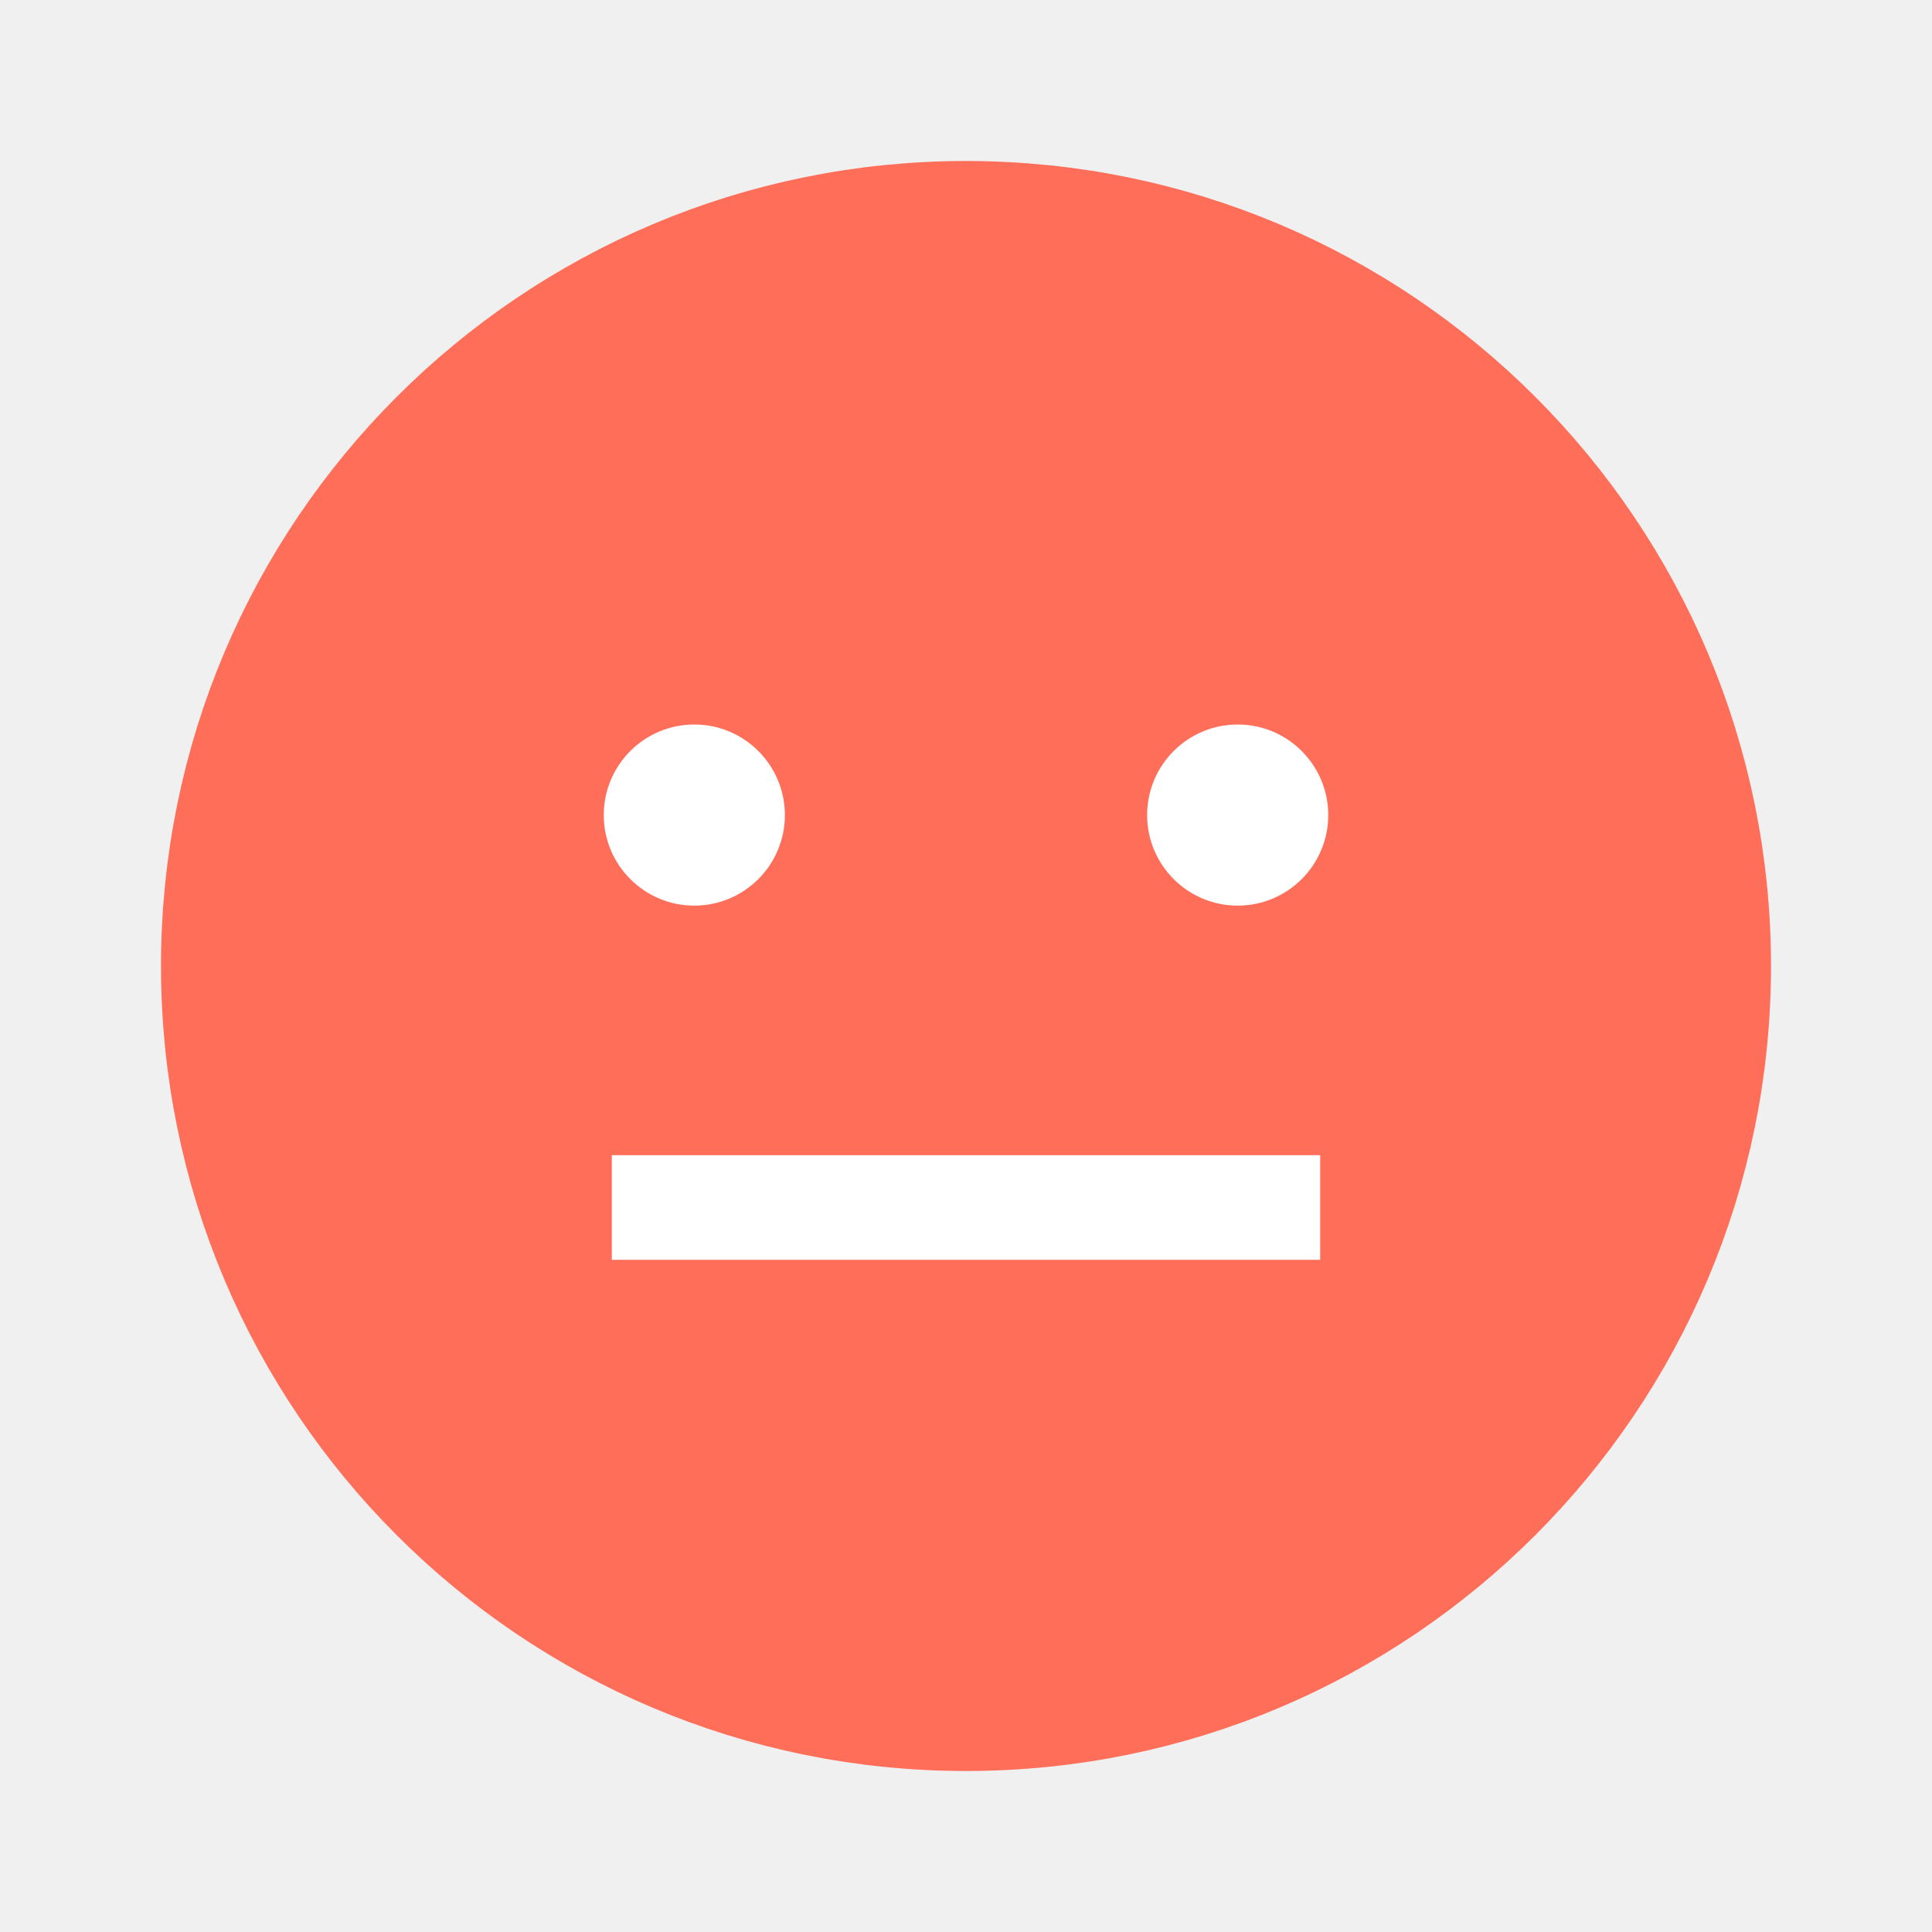
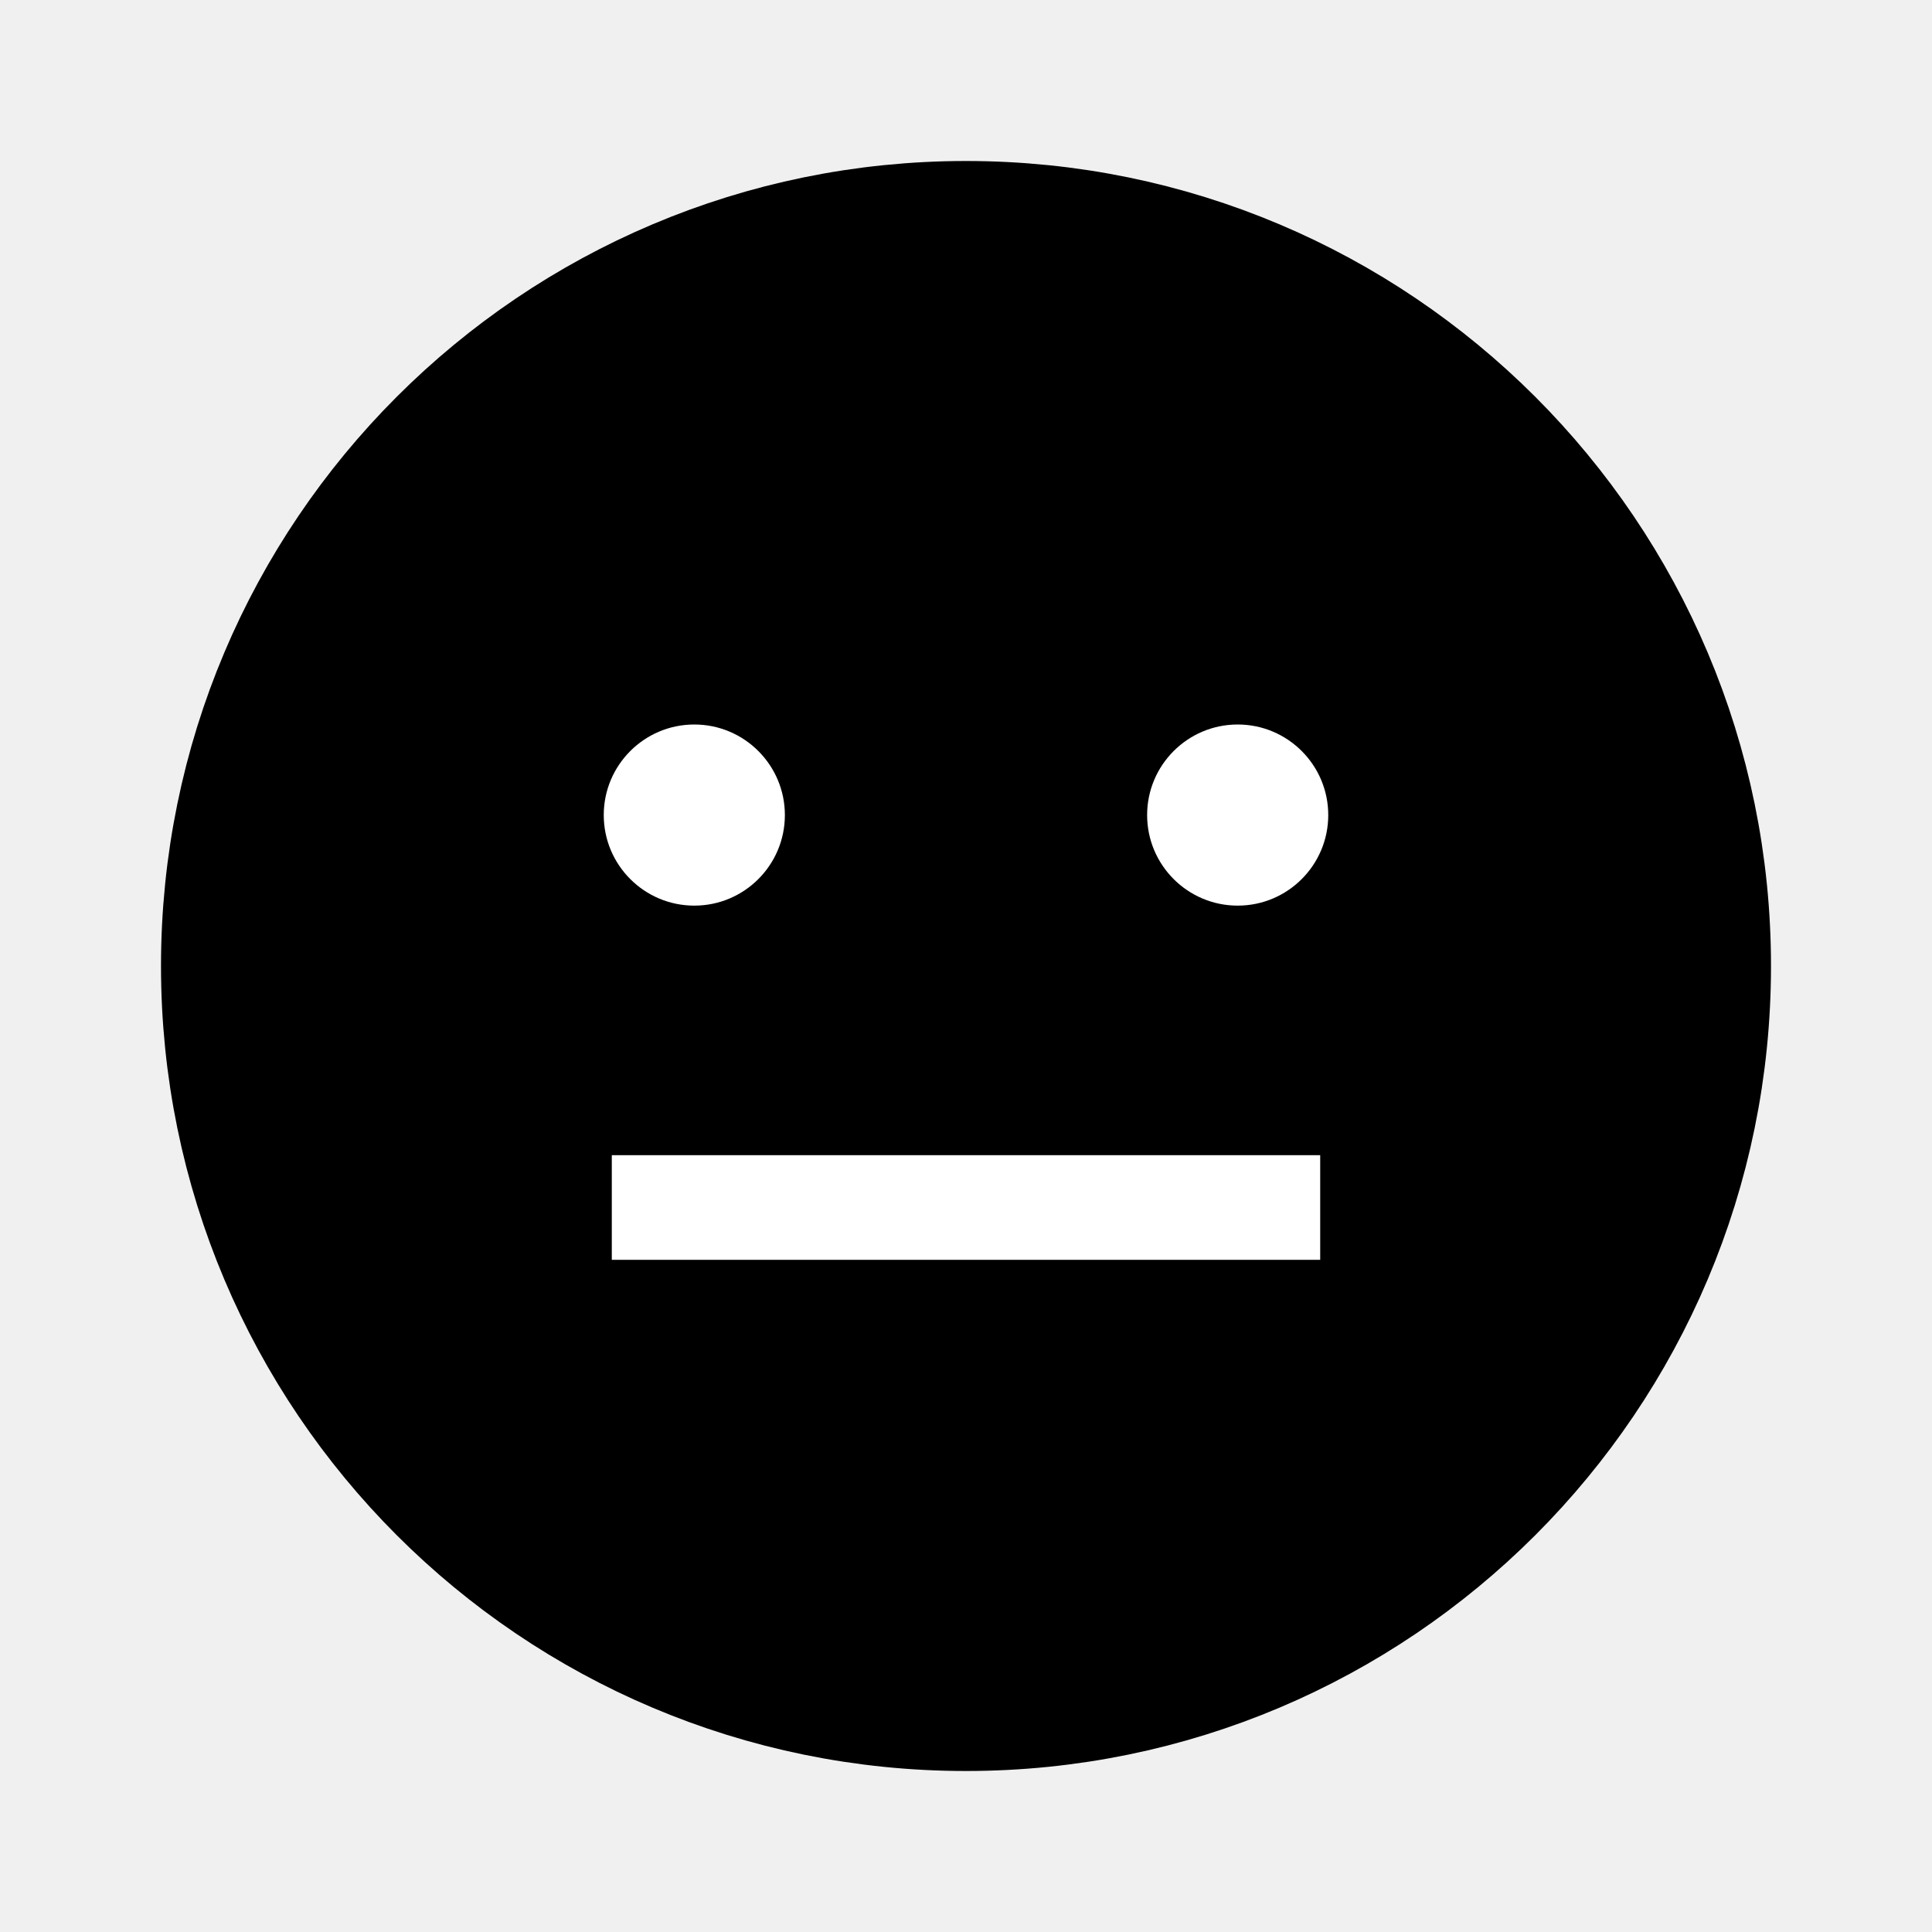
<svg xmlns="http://www.w3.org/2000/svg" width="24" height="24" viewBox="0 0 24 24" fill="none">
-   <path d="M12 21C16.971 21 21 16.971 21 12C21 7.029 16.971 3 12 3C7.029 3 3 7.029 3 12C3 16.971 7.029 21 12 21Z" fill="#FF6E59" stroke="#FF6E59" stroke-width="2" stroke-miterlimit="10" />
+   <path d="M12 21C16.971 21 21 16.971 21 12C21 7.029 16.971 3 12 3C7.029 3 3 7.029 3 12C3 16.971 7.029 21 12 21Z" fill="currentColor" stroke="currentColor" stroke-width="2" stroke-miterlimit="10" />
  <path d="M8.25 15H15.75" stroke="white" stroke-width="1.3" stroke-linecap="square" stroke-linejoin="round" />
  <path d="M8.625 11.25C9.246 11.25 9.75 10.746 9.75 10.125C9.75 9.504 9.246 9 8.625 9C8.004 9 7.5 9.504 7.5 10.125C7.5 10.746 8.004 11.25 8.625 11.25Z" fill="white" />
  <path d="M15.375 11.25C15.996 11.25 16.5 10.746 16.5 10.125C16.5 9.504 15.996 9 15.375 9C14.754 9 14.25 9.504 14.25 10.125C14.25 10.746 14.754 11.25 15.375 11.25Z" fill="white" />
</svg>
